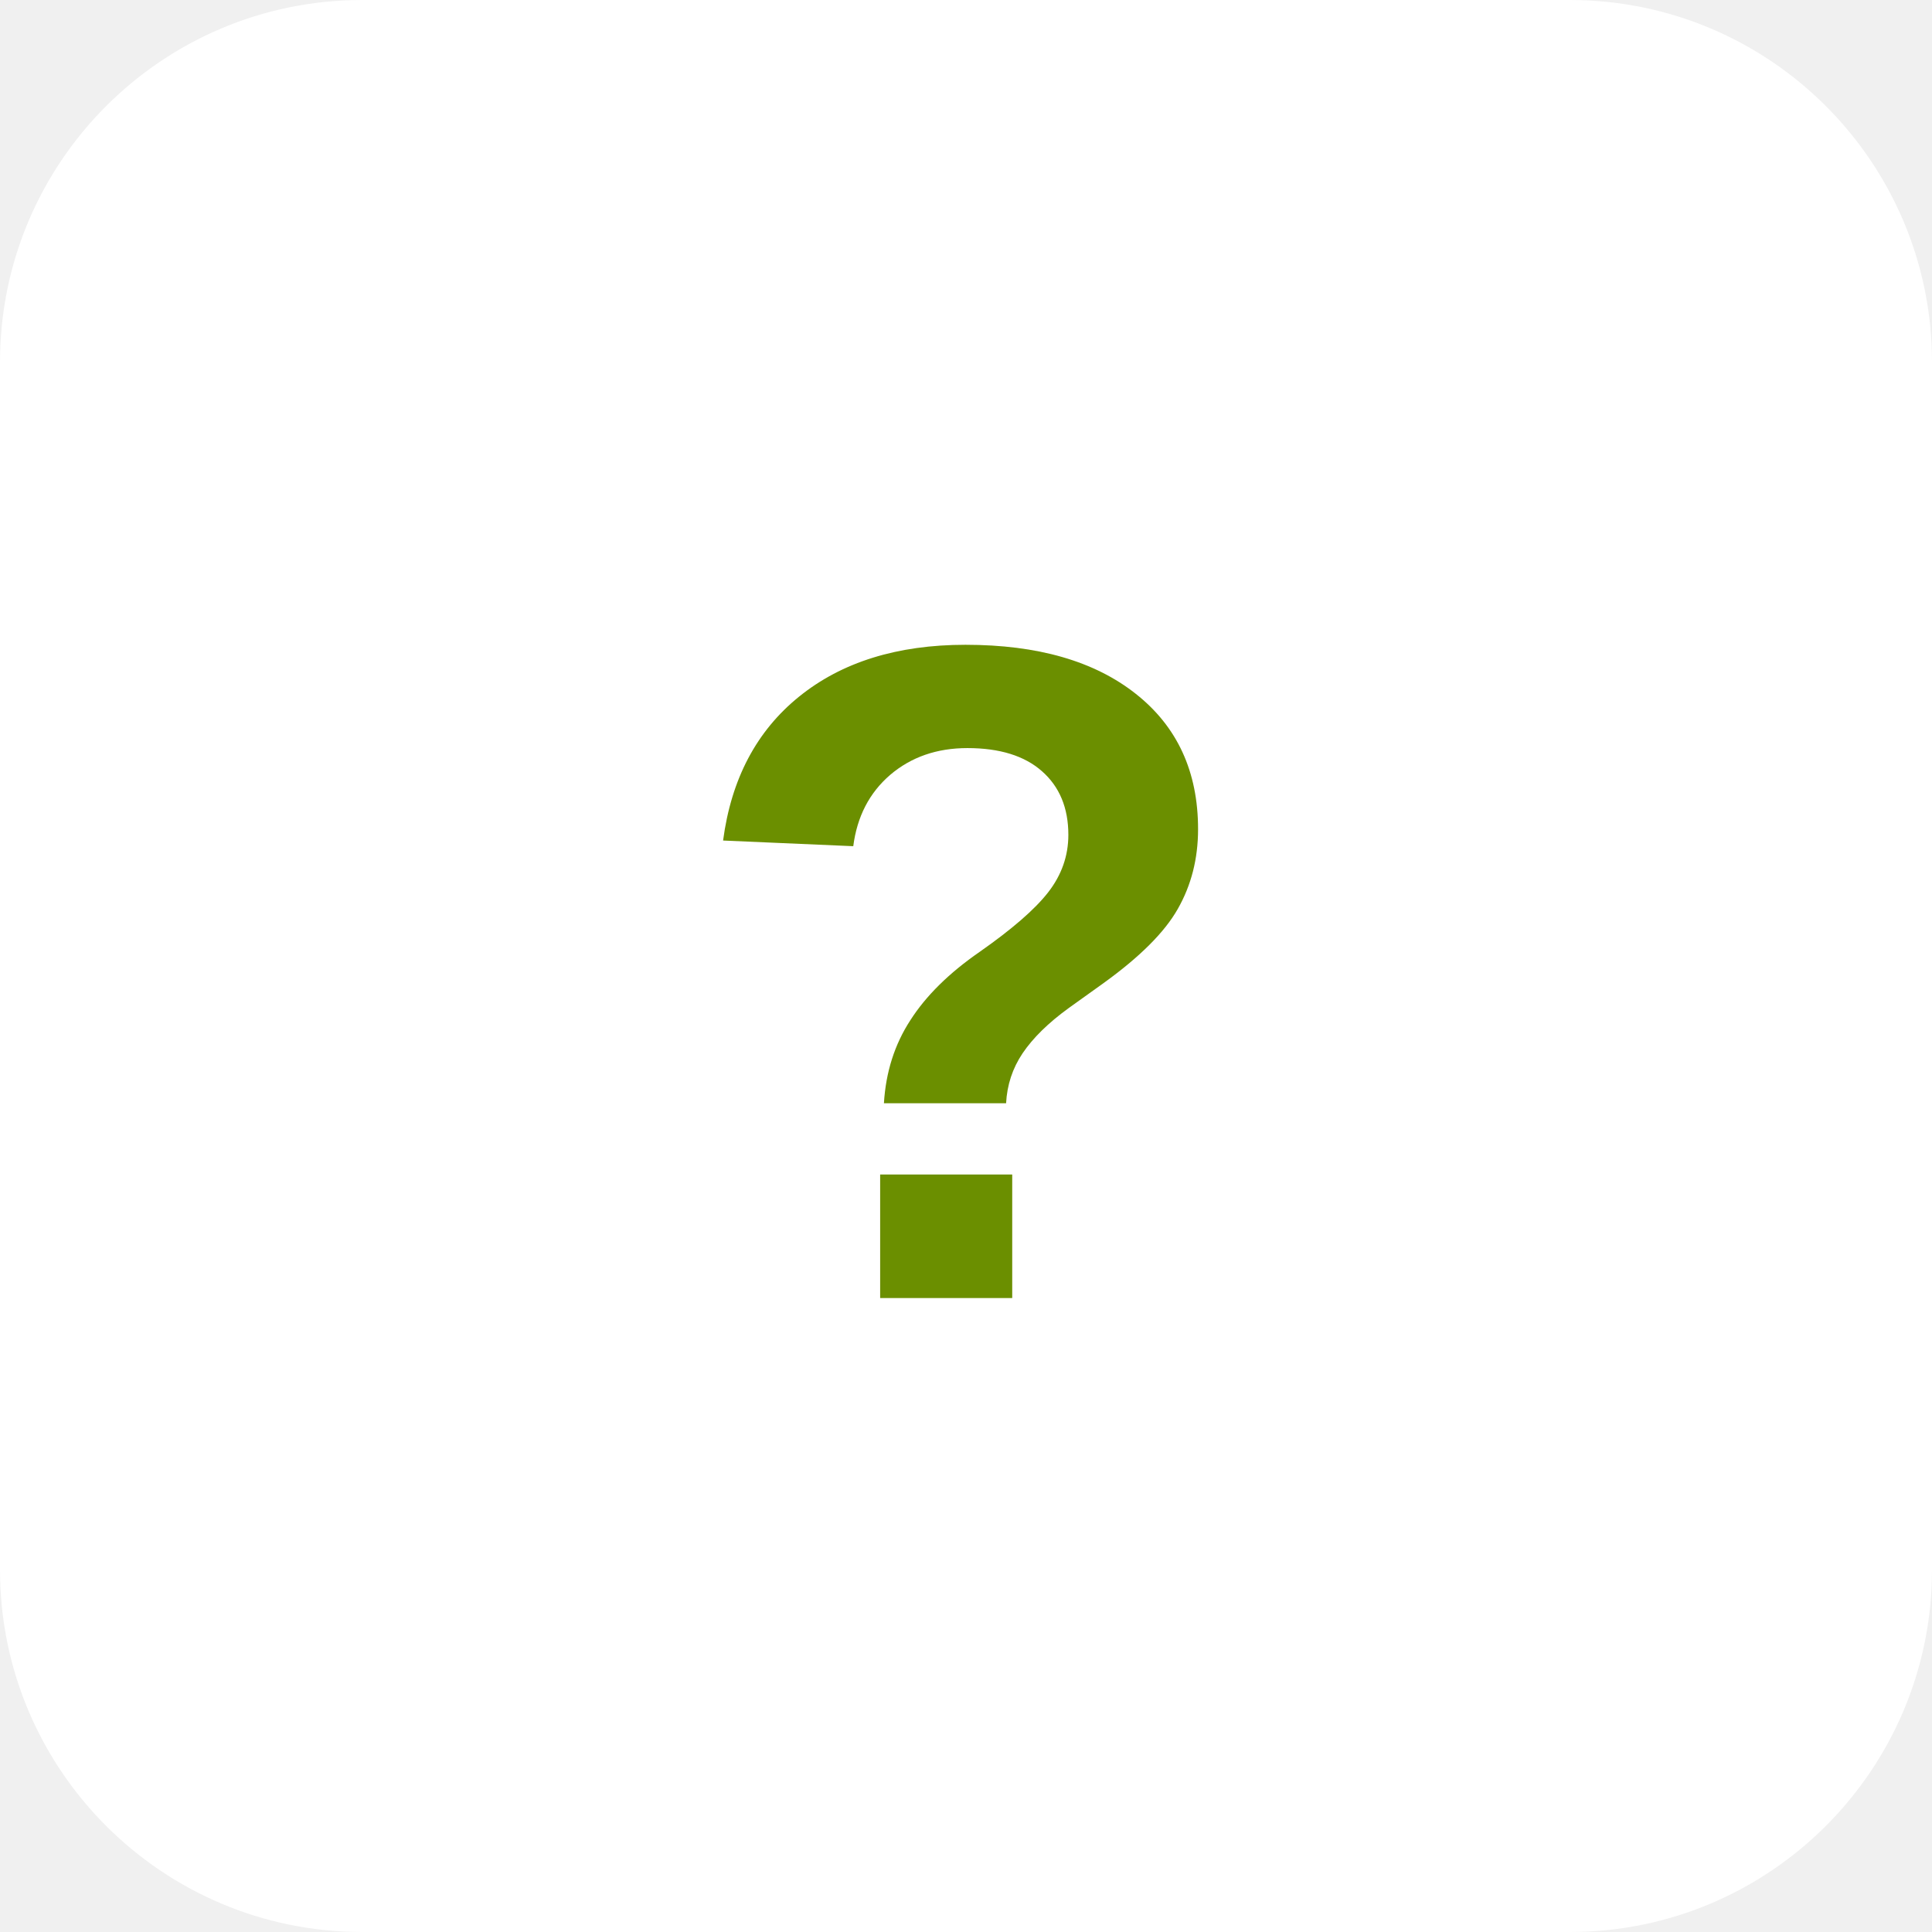
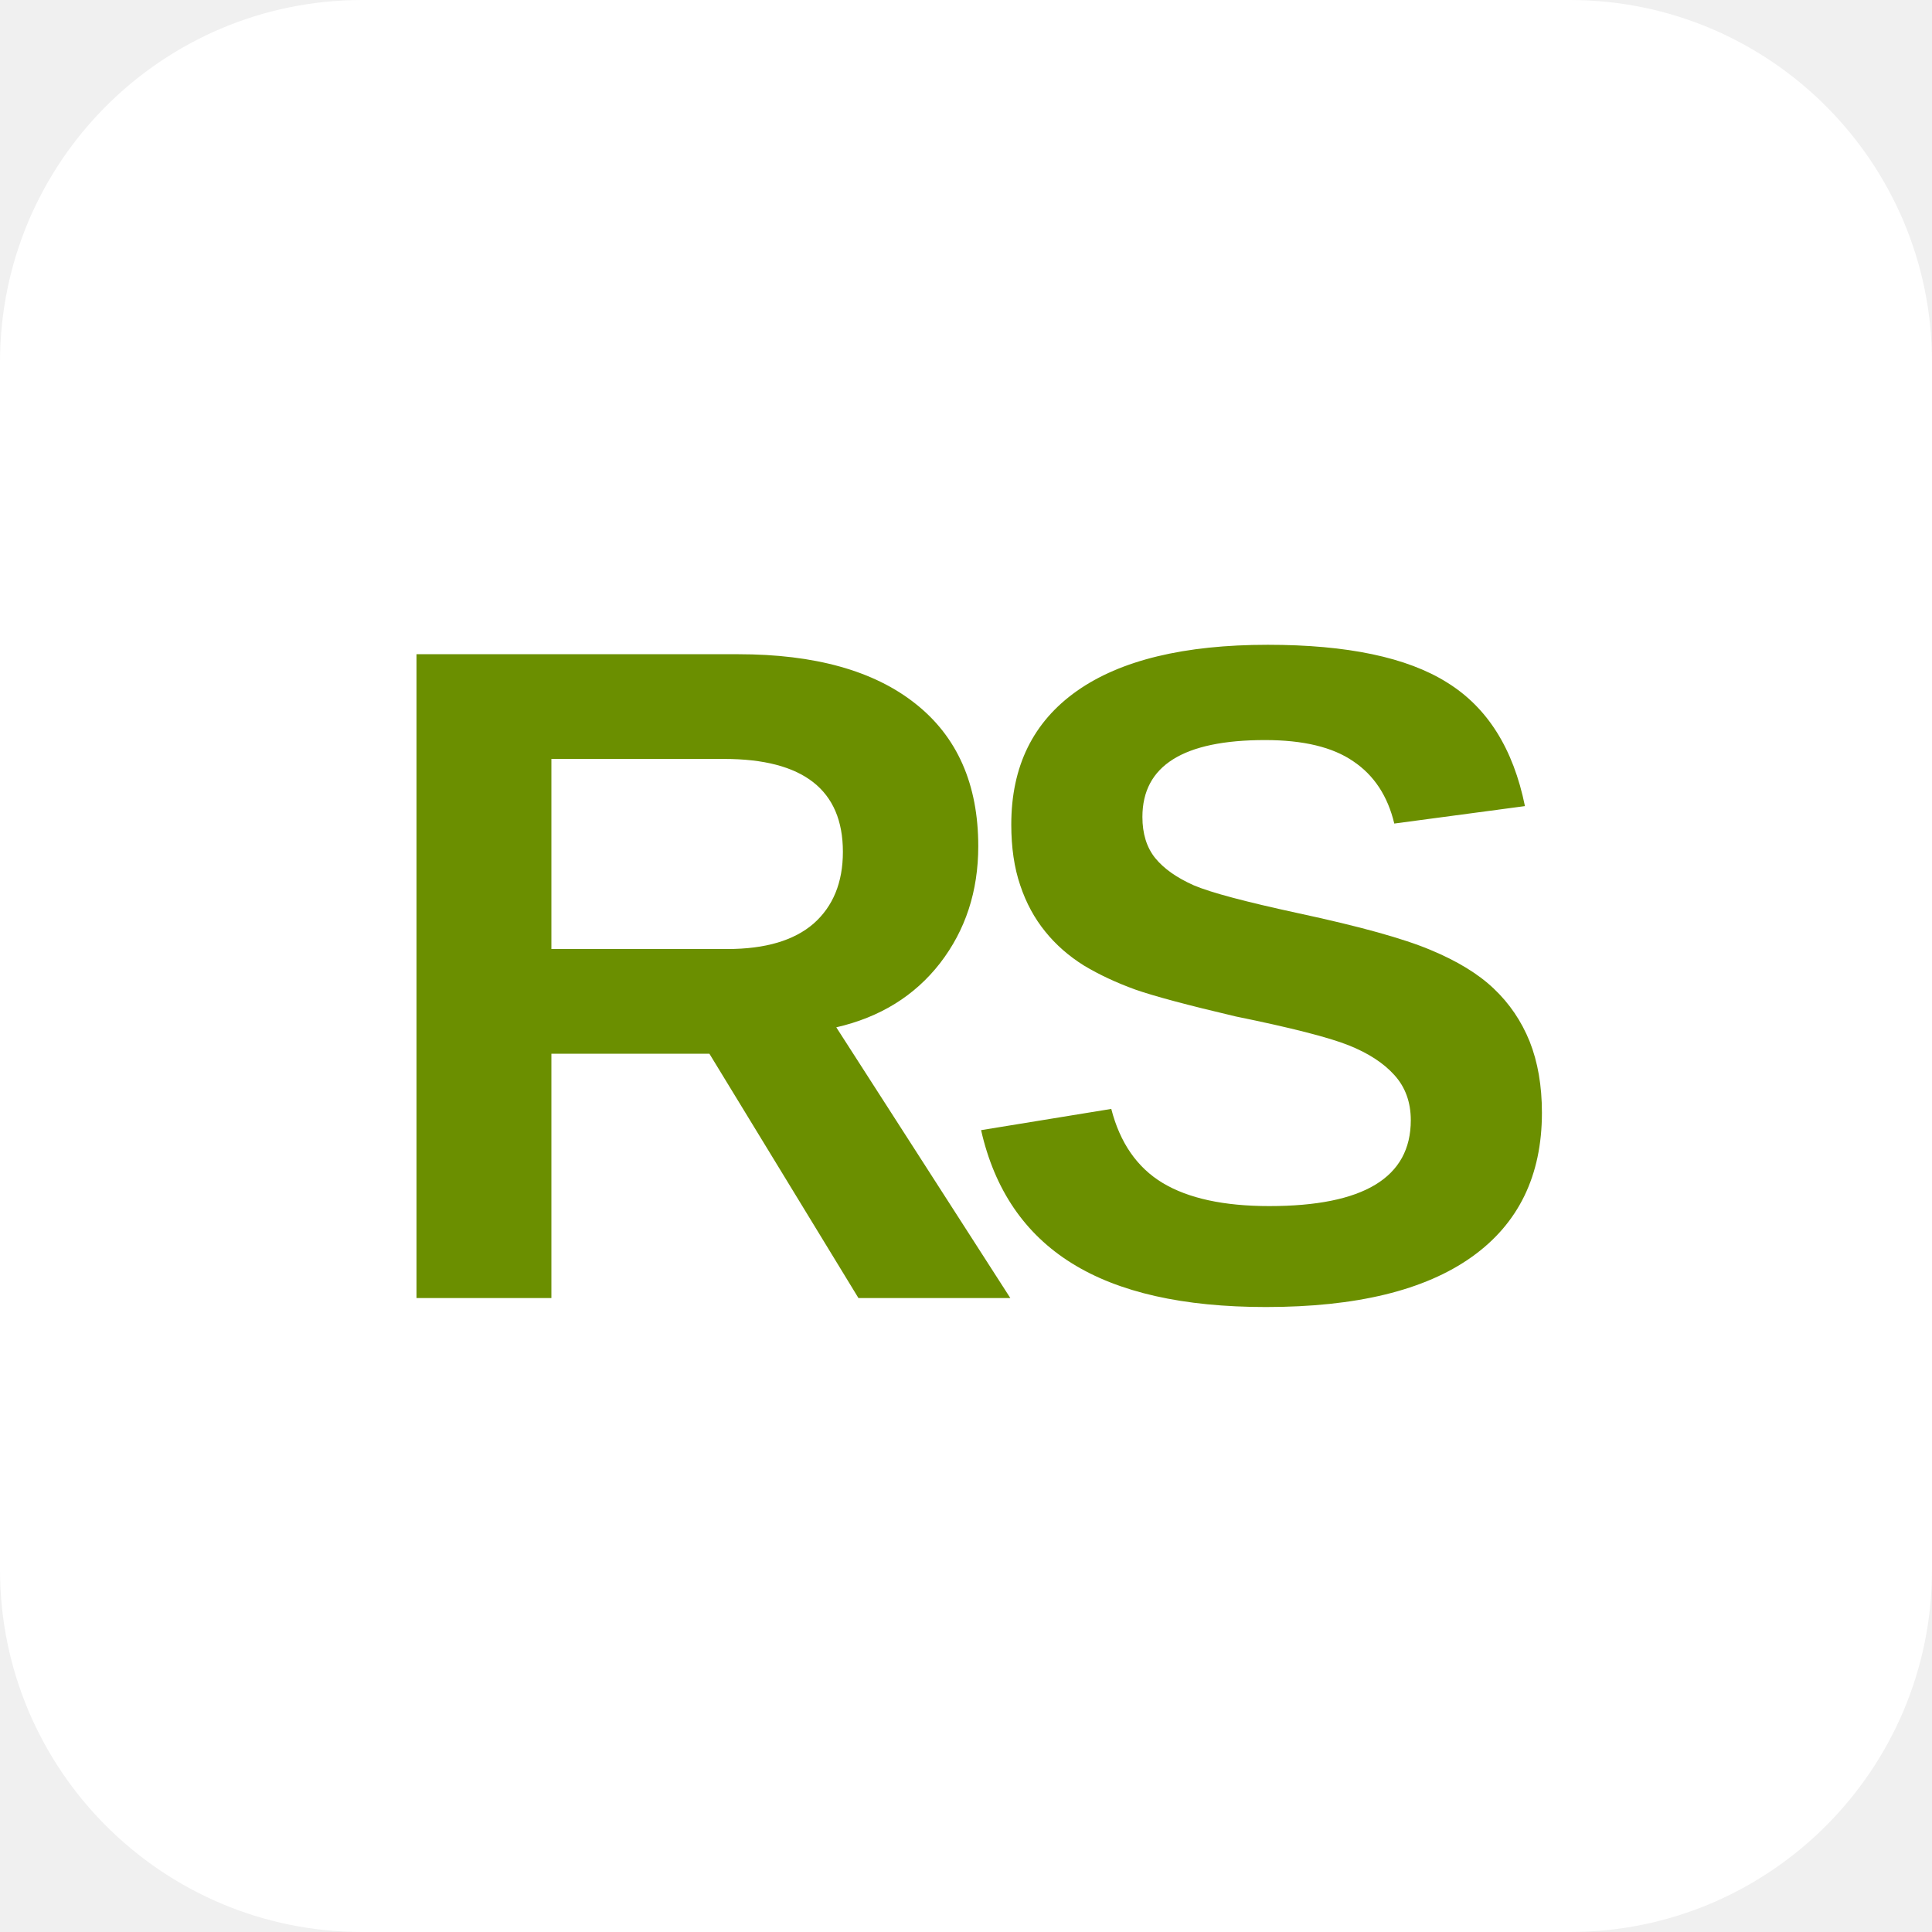
<svg xmlns="http://www.w3.org/2000/svg" viewBox="0 0 64 64">
  <rect width="64" height="64" rx="12" fill="#FFFFFF" />
-   <text x="32" y="43" text-anchor="middle" font-family="Arial, Helvetica, sans-serif" font-size="31" font-weight="800" letter-spacing="-2.5" fill="#6B8F00">?</text>
+   <text x="32" y="43" text-anchor="middle" font-family="Arial, Helvetica, sans-serif" font-size="31" font-weight="800" letter-spacing="-2.5" fill="#6B8F00">RS</text>
</svg>
